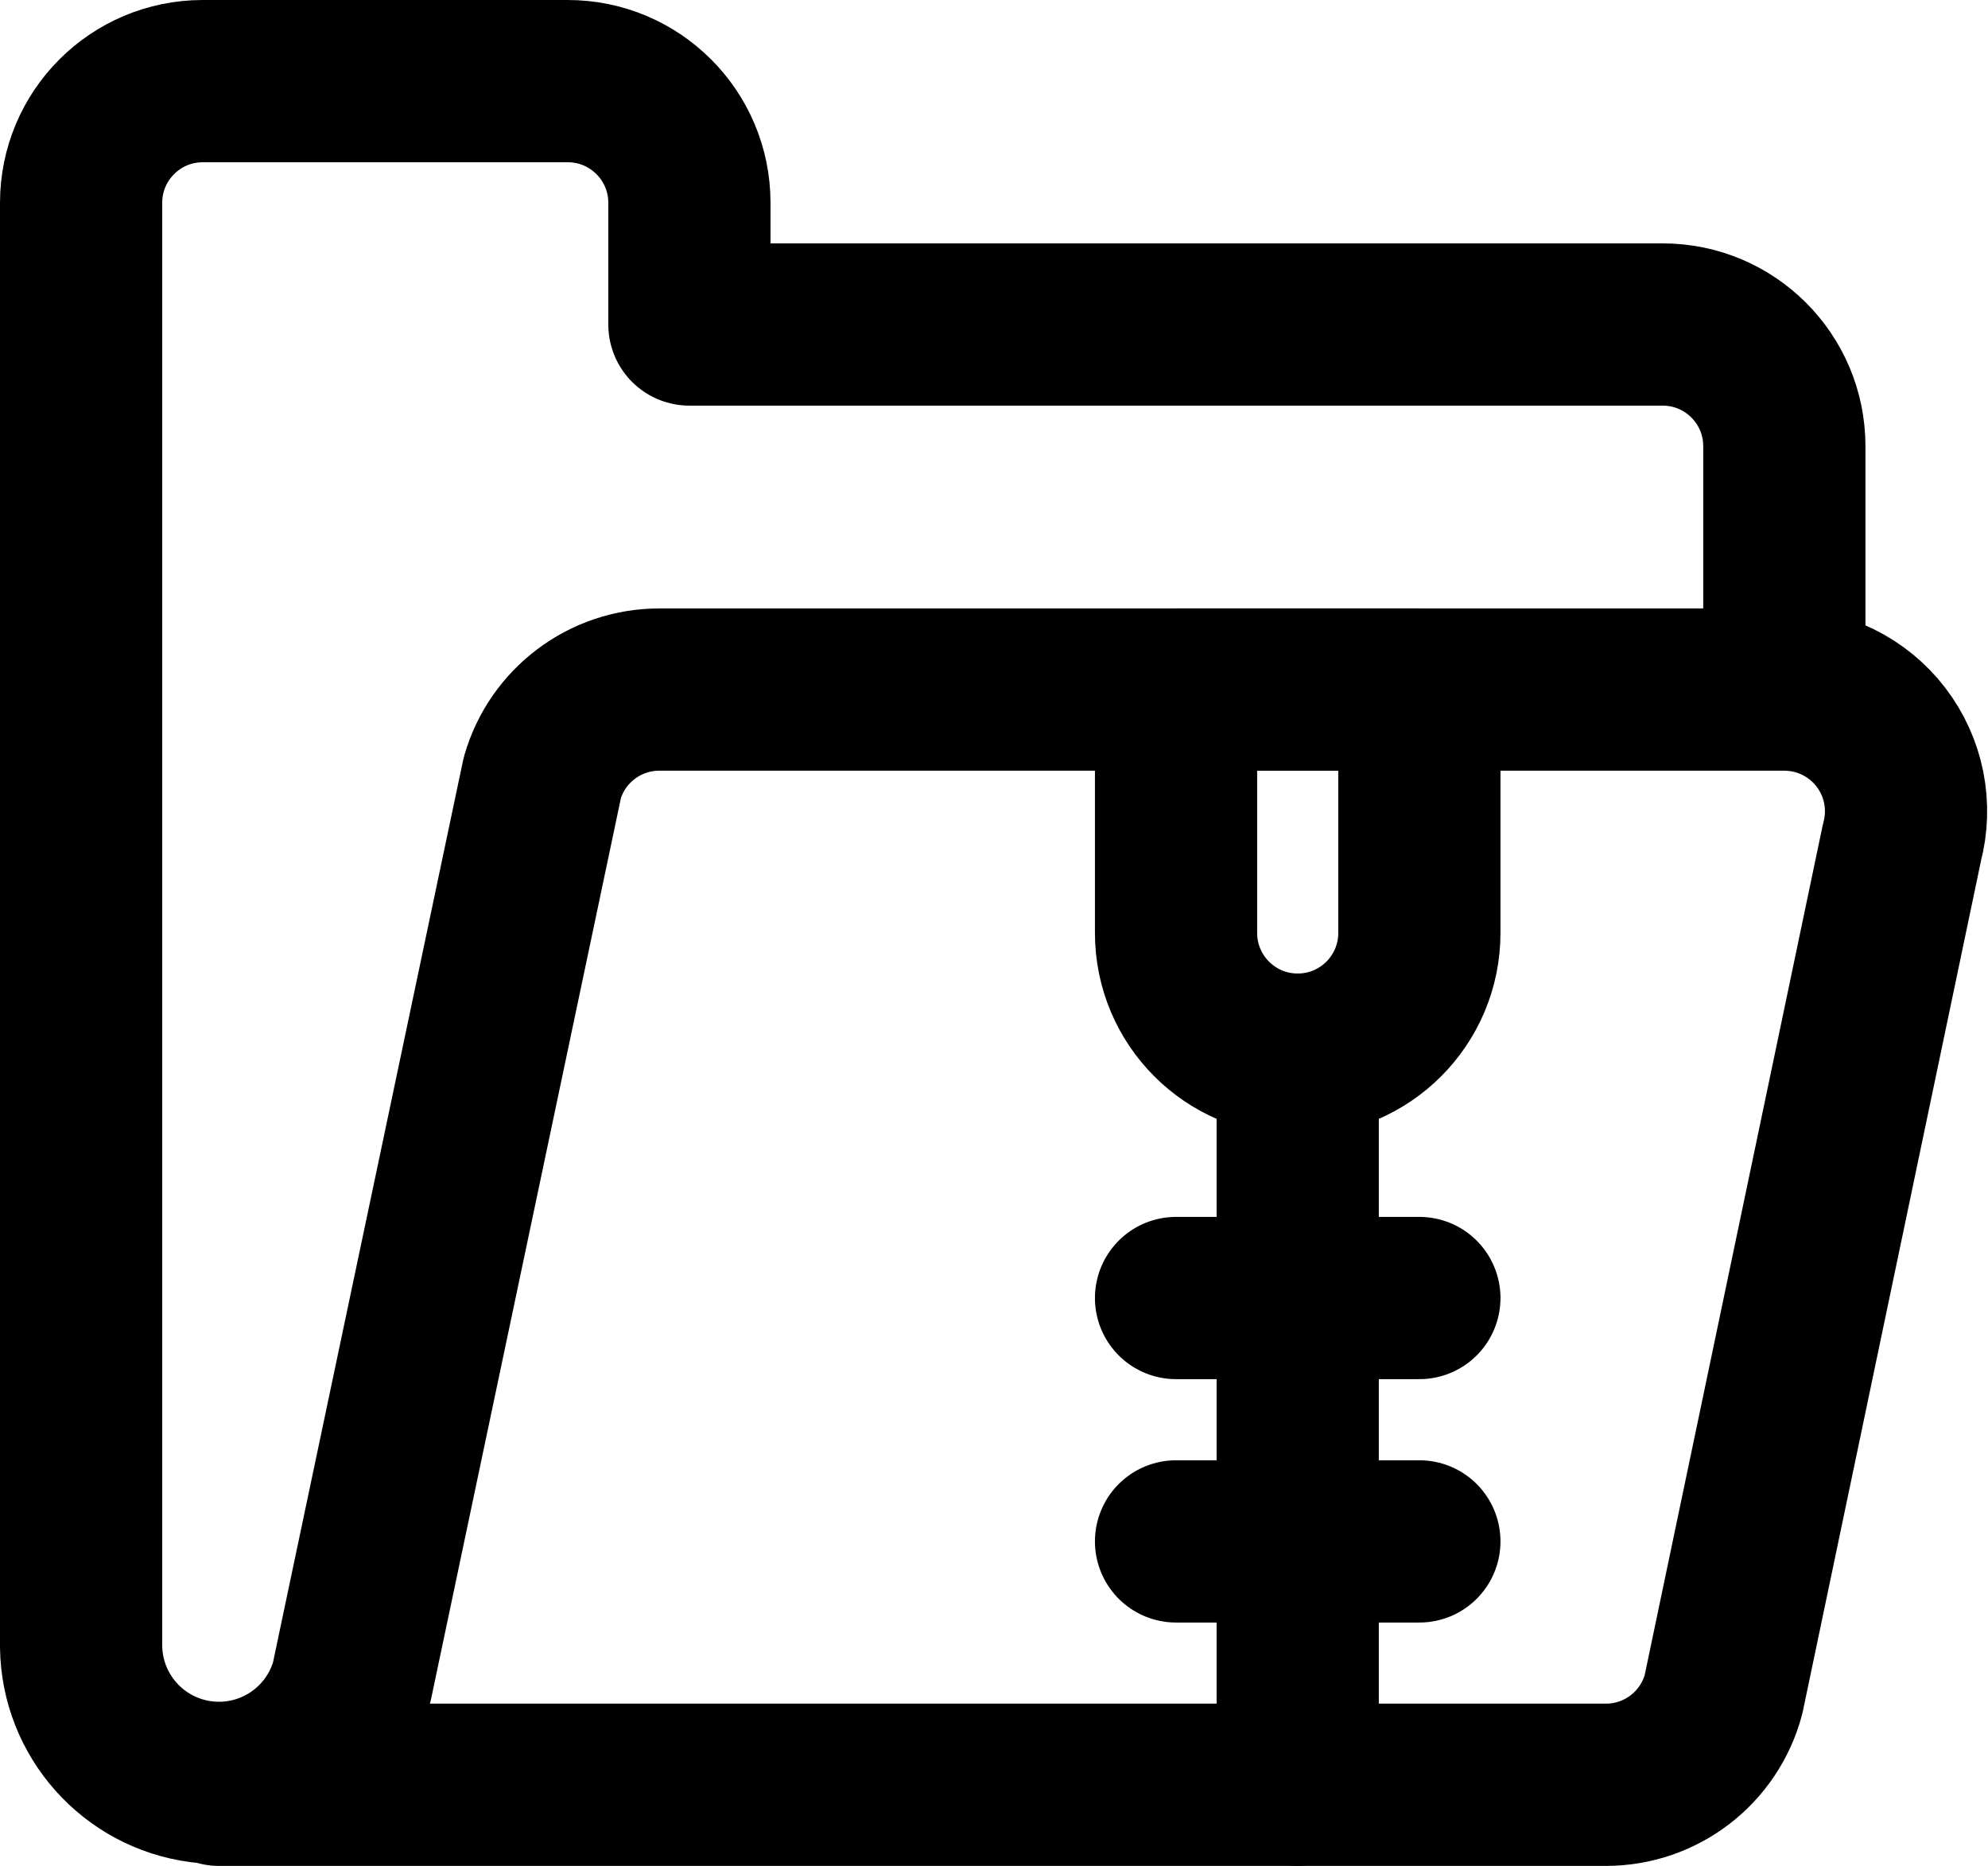
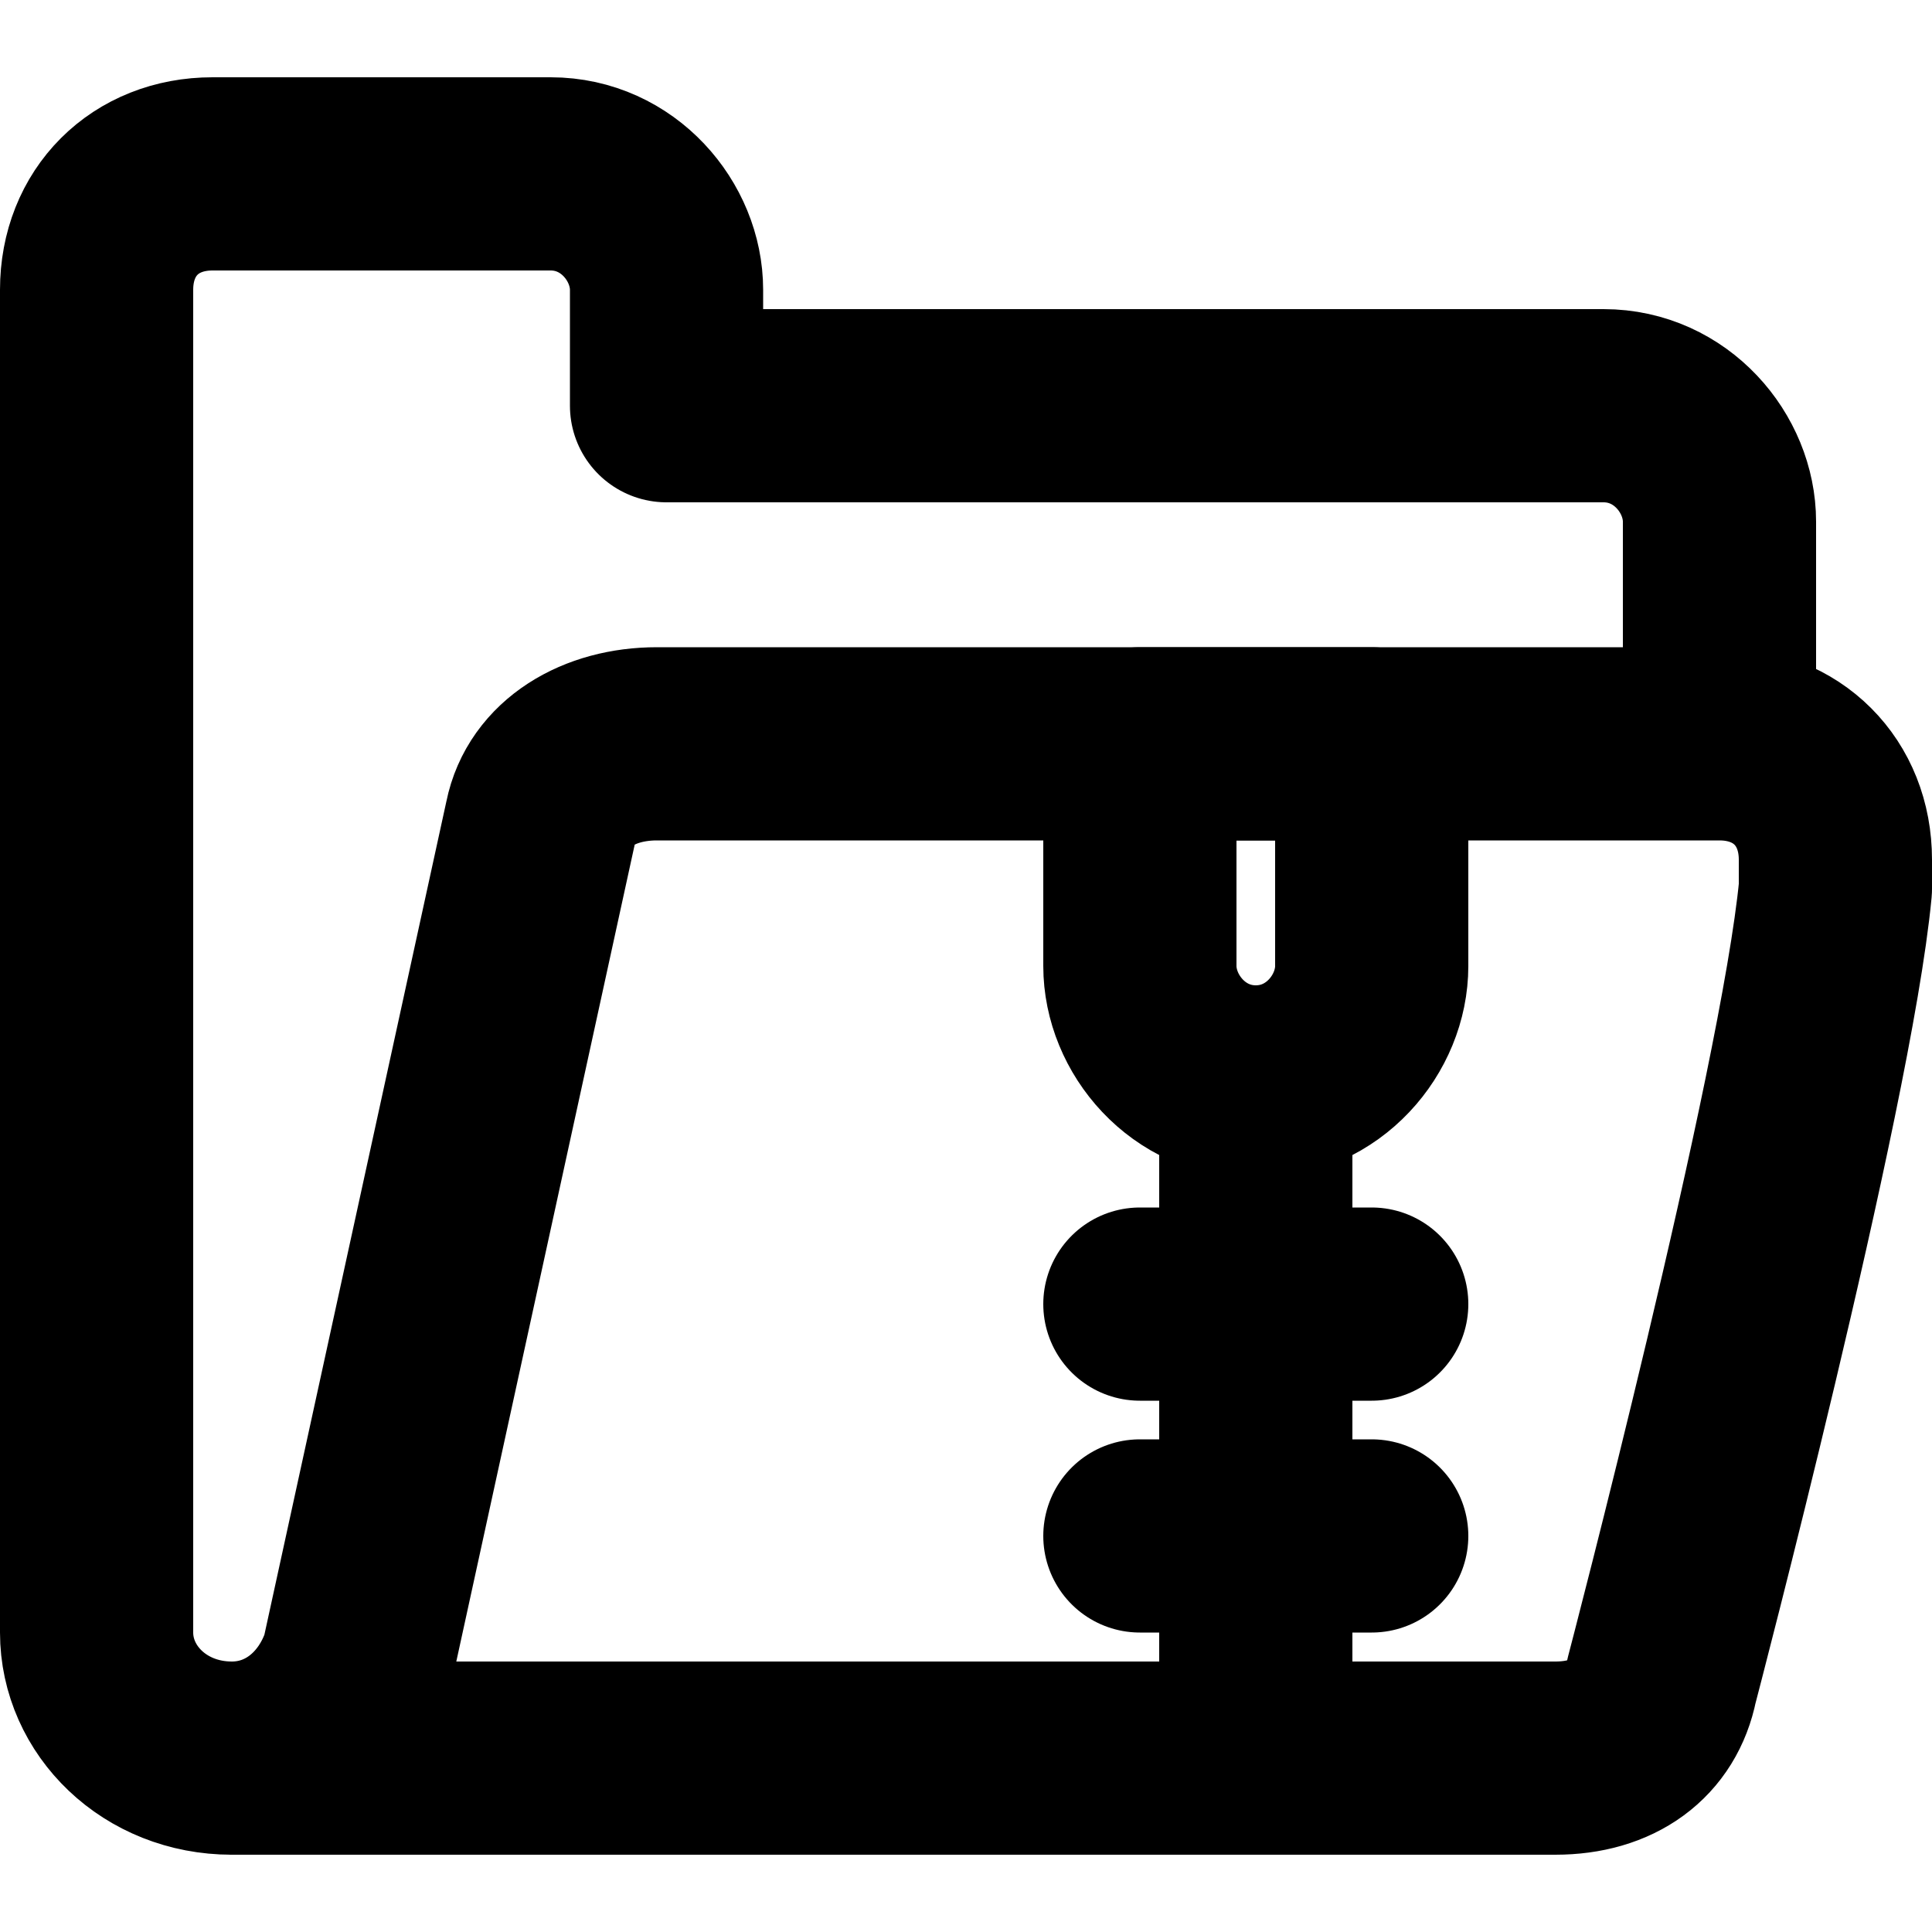
- <svg xmlns="http://www.w3.org/2000/svg" viewBox="0 0 24.511 23">
-   <g transform="translate(-579.75 -674.5)">
-     <g data-name="Group 117">
-       <g fill="none" stroke="currentColor" stroke-linecap="round" stroke-linejoin="round" stroke-width="2">
-         <path data-name="Shape 467" d="M601.75 683v-3a1.5 1.5 0 00-1.5-1.5h-12V677a1.5 1.5 0 00-1.5-1.5h-4.5a1.5 1.5 0 00-1.5 1.5v17.8a1.7 1.7 0 003.336.438l2.351-11.154a1.5 1.5 0 011.442-1.084h13.871a1.5 1.5 0 011.45 1.886l-2.2 10.5a1.5 1.5 0 01-1.45 1.114h-17.1" />
-         <path data-name="Shape 468" d="M595.75 687.5v9" />
-         <path data-name="Shape 469" d="M594.25 690.5h3" />
-         <path data-name="Shape 470" d="M594.25 693.5h3" />
-         <path data-name="Shape 471" d="M597.25 686a1.5 1.5 0 01-3 0v-3h3z" />
-       </g>
-     </g>
+ <svg xmlns="http://www.w3.org/2000/svg" viewBox="0 0 20 20">
+   <g fill="none" stroke="currentColor" stroke-width="2" stroke-linecap="round" stroke-linejoin="round">
+     <path d="M17.8 7.7V5.4c0-.6-.5-1.2-1.2-1.2H6.9V3c0-.6-.5-1.2-1.2-1.2H2.2C1.5 1.8 1 2.3 1 3v13.9c0 .7.6 1.3 1.4 1.3.6 0 1.1-.4 1.3-1l1.9-8.7c.1-.5.6-.8 1.2-.8h11c.7 0 1.2.5 1.2 1.2v.3c-.2 2.1-1.8 8.2-1.8 8.2-.1.5-.5.8-1.1.8H2.4M13 11.2v7M11.8 13.5h2.4M11.8 15.9h2.4" />
+     <path d="M14.2 10c0 .6-.5 1.2-1.2 1.2s-1.2-.6-1.2-1.2V7.7h2.4V10z" />
  </g>
</svg>
